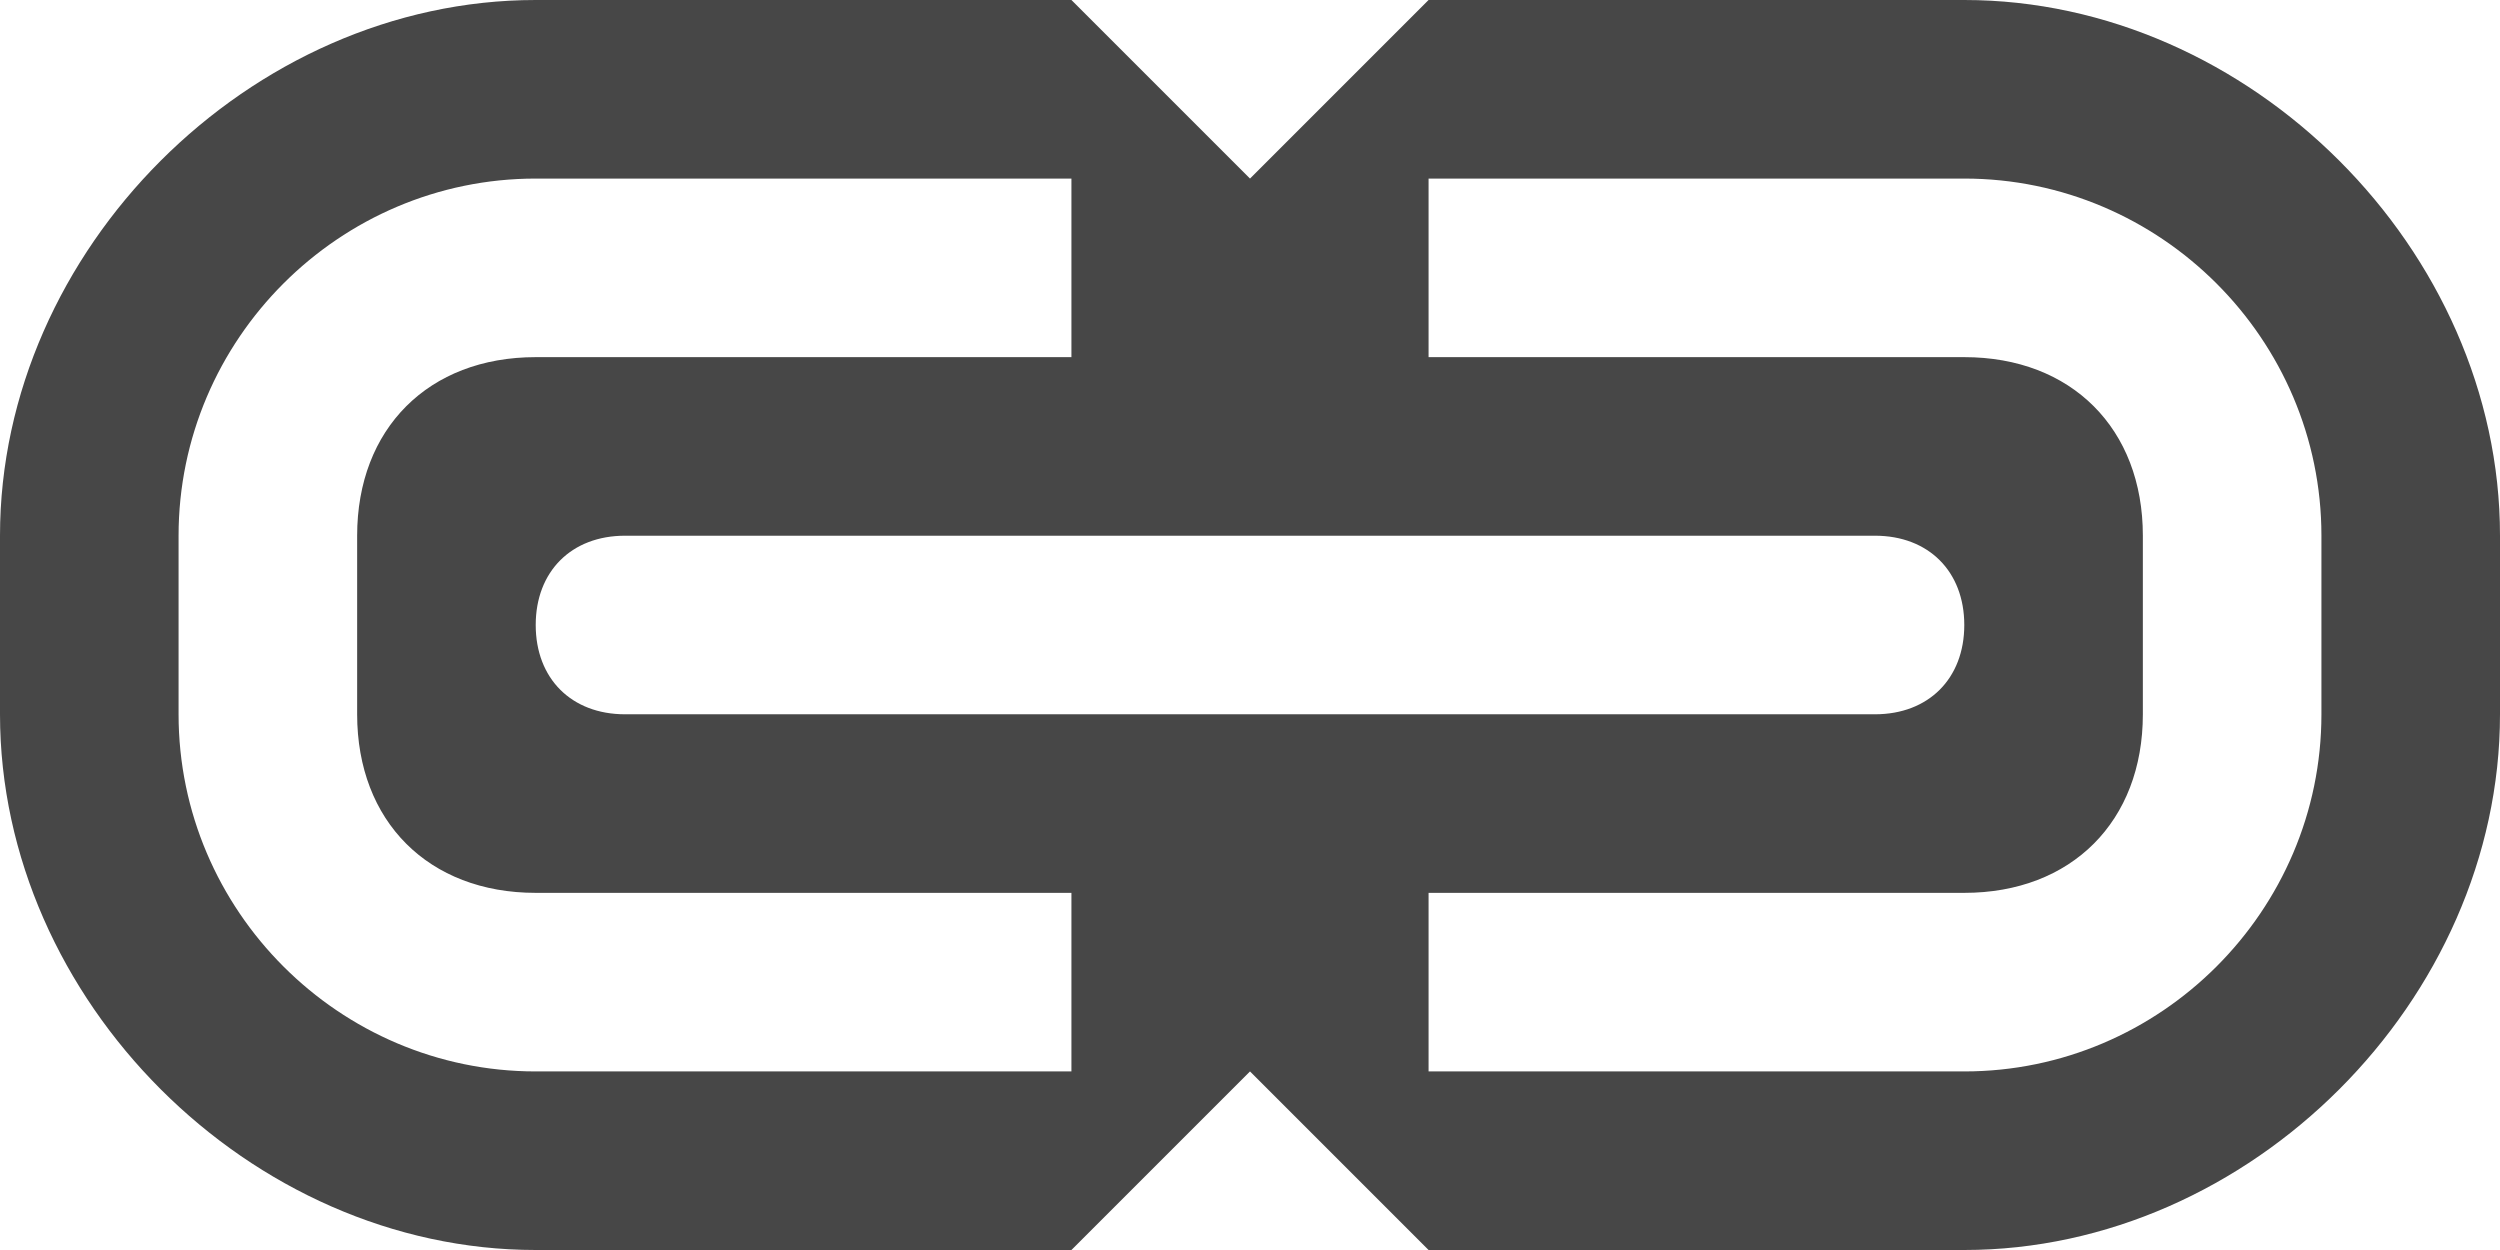
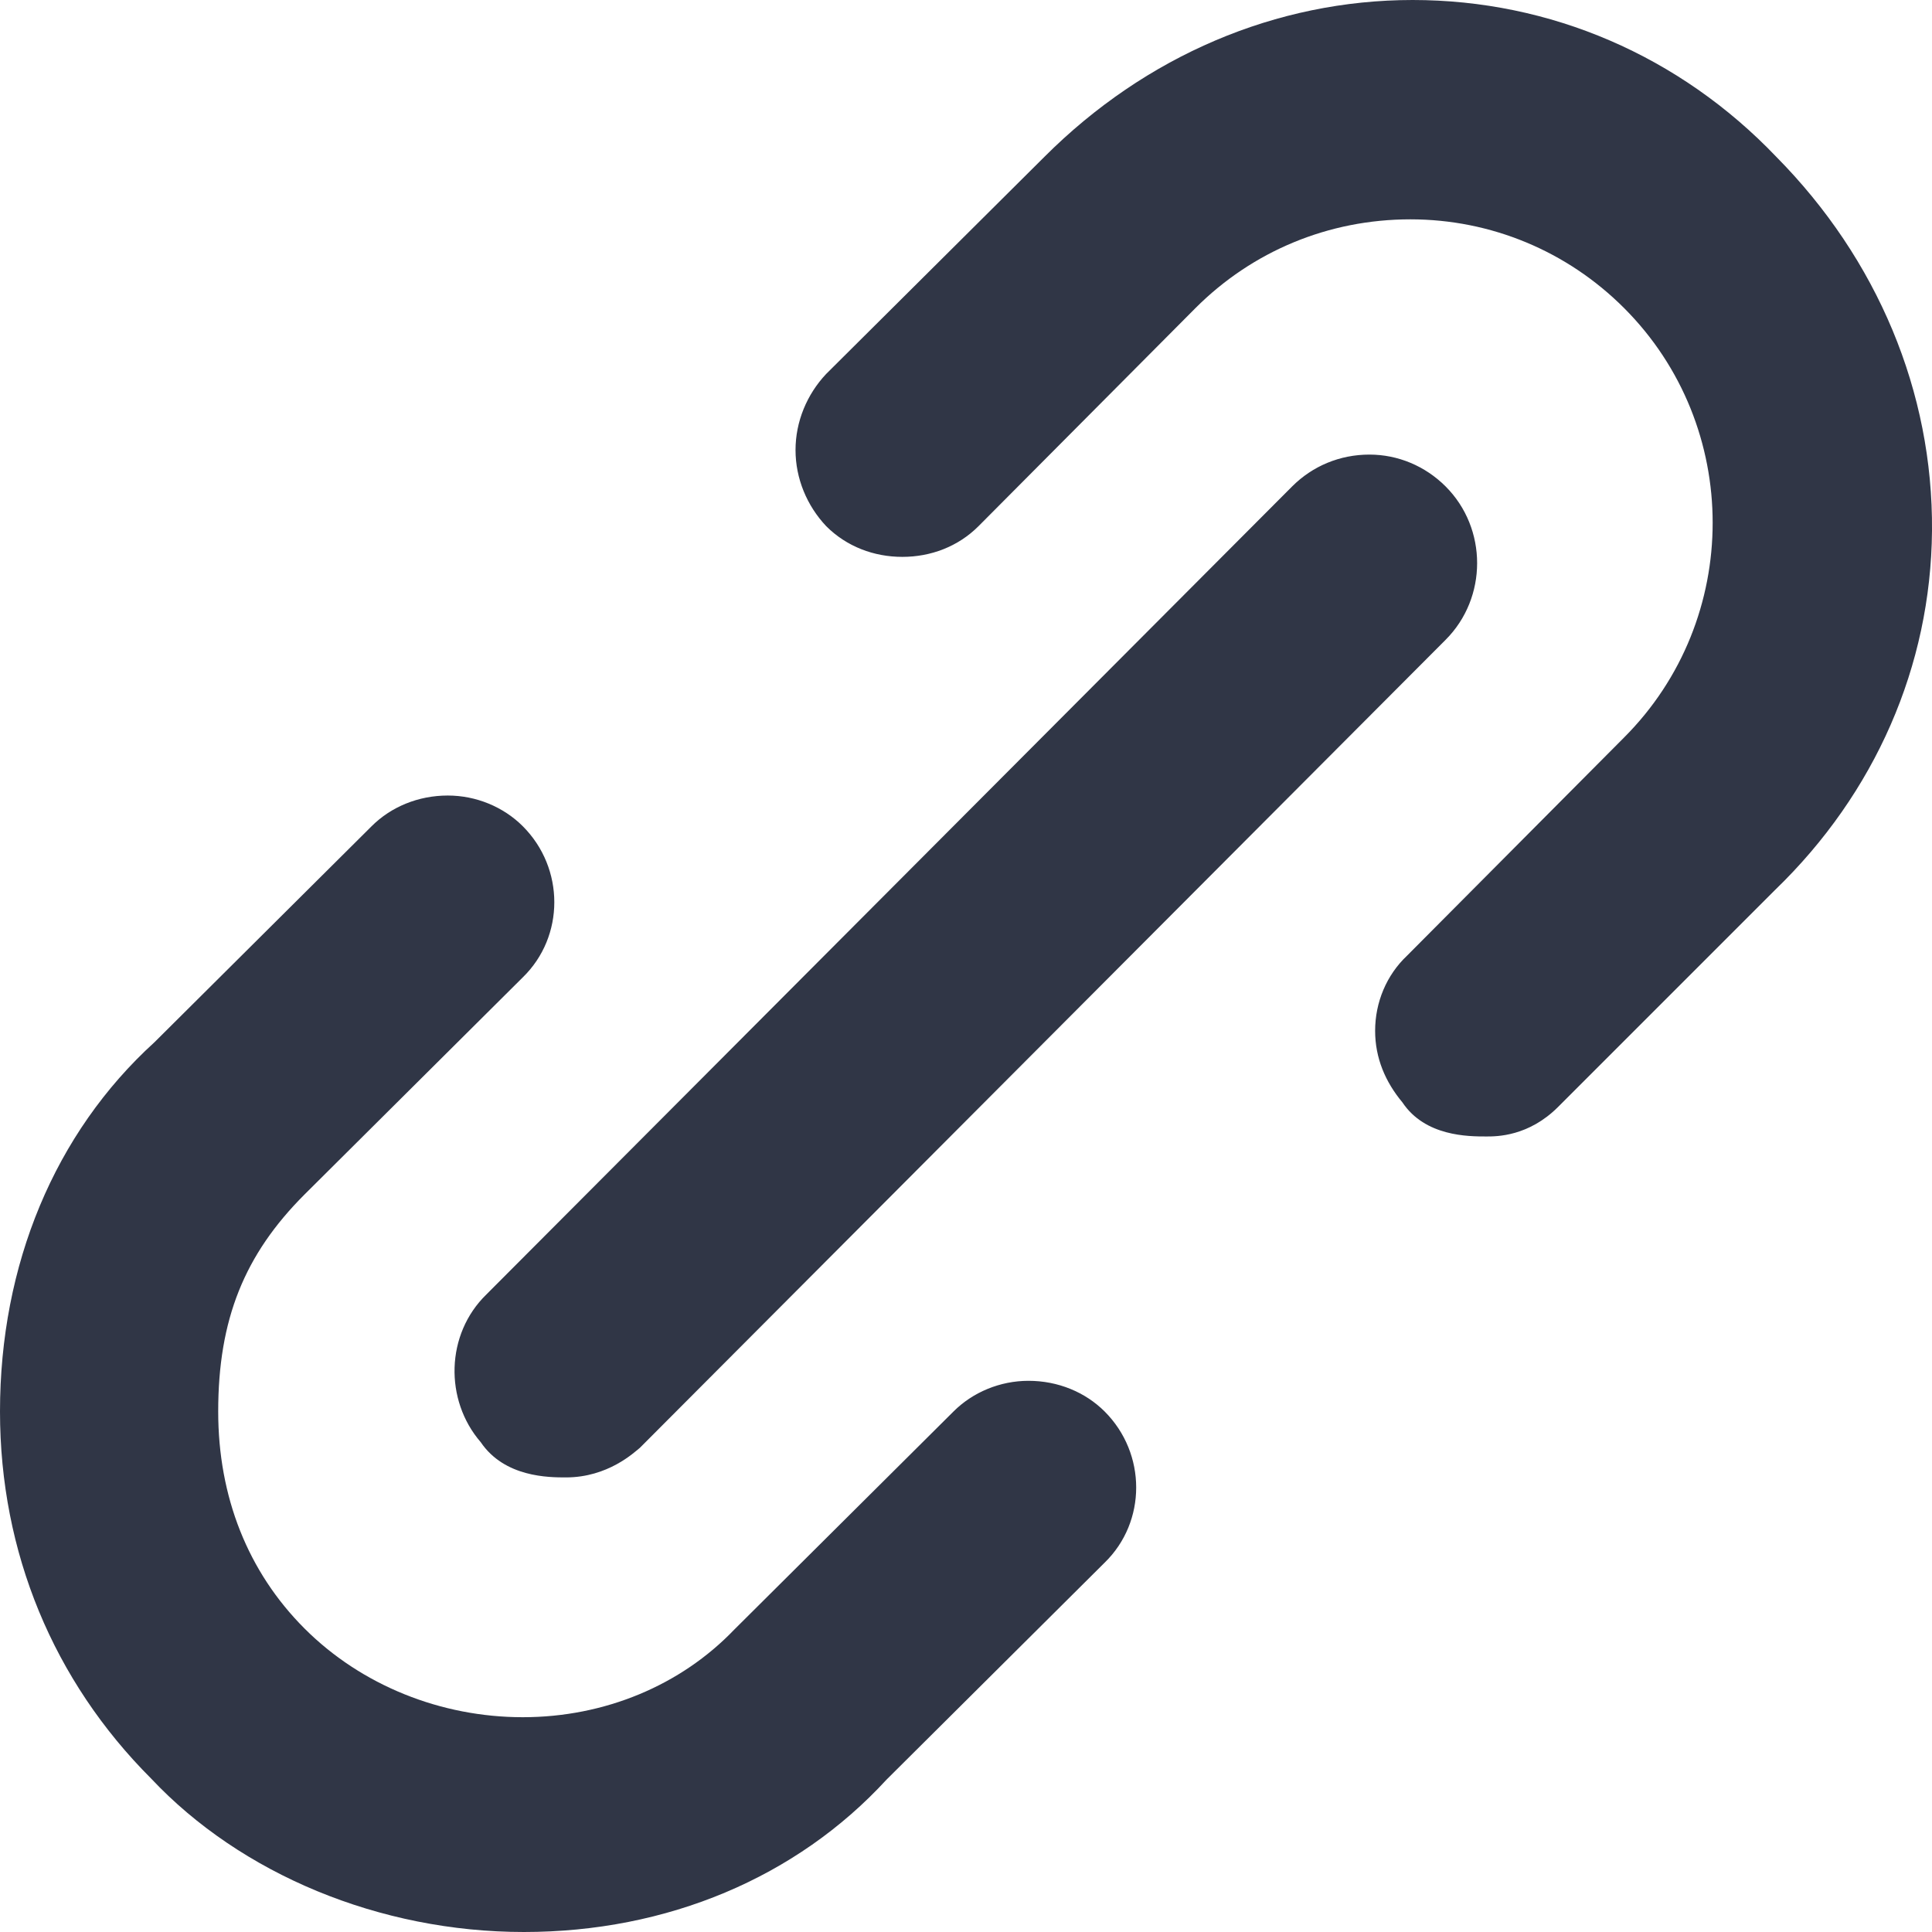
- <svg xmlns="http://www.w3.org/2000/svg" width="14" height="7" viewBox="0 0 14 7" enable-background="new 0 0 14 7">
-   <path fill="#474747" d="m3 0c-1.6 0-3 1.4-3 3v1c0 1.6 1.4 3 3 3h3l1-1 1 1h3c1.6 0 3-1.4 3-3v-1c0-1.6-1.4-3-3-3h-3l-1 1-1-1h-3m0 1h3v1h-3c-.6 0-1 .4-1 1v1c0 .6.4 1 1 1h3v1h-3c-1.1 0-2-.9-2-2v-1c0-1.1.9-2 2-2m5 0h3c1.1 0 2 .9 2 2v1c0 1.1-.9 2-2 2h-3v-1h3c.6 0 1-.4 1-1v-1c0-.6-.4-1-1-1h-3v-1m-4.5 2h7c.3 0 .5.2.5.5 0 .3-.2.5-.5.5h-7c-.3 0-.5-.2-.5-.5 0-.3.2-.5.5-.5" />
+ <svg xmlns="http://www.w3.org/2000/svg" height="17" width="17" viewBox="0 0 17 17">
+   <path fill="#303646" fill-rule="evenodd" d="M 4.61 17 C 3.34 17 2.12 16.49 1.33 15.65 C 0.47 14.79 0 13.66 0 12.42 C 0 11.13 0.48 9.97 1.36 9.17 L 3.27 7.27 C 3.44 7.1 3.68 7 3.94 7 C 4.19 7 4.43 7.1 4.6 7.27 C 4.97 7.64 4.97 8.24 4.6 8.6 L 2.68 10.51 C 2.15 11.04 1.92 11.61 1.92 12.42 C 1.92 13.17 2.18 13.83 2.68 14.33 C 3.18 14.83 3.88 15.11 4.6 15.11 C 5.32 15.11 5.99 14.83 6.46 14.34 L 8.39 12.42 C 8.56 12.25 8.8 12.15 9.05 12.15 C 9.31 12.15 9.55 12.25 9.72 12.42 C 10.09 12.79 10.09 13.39 9.72 13.75 L 7.8 15.66 C 7.01 16.52 5.87 17 4.61 17 Z M 13.08 10 C 12.92 10 12.54 10 12.34 9.7 C 12.19 9.52 12.1 9.31 12.1 9.07 C 12.1 8.82 12.2 8.58 12.38 8.41 L 14.29 6.49 C 15.33 5.45 15.33 3.75 14.29 2.71 C 13.79 2.21 13.12 1.93 12.41 1.93 C 11.69 1.93 11.02 2.21 10.52 2.71 L 8.61 4.63 C 8.43 4.81 8.19 4.9 7.94 4.9 C 7.69 4.9 7.45 4.81 7.27 4.63 C 7.1 4.45 7 4.21 7 3.96 C 7 3.71 7.1 3.47 7.27 3.29 L 9.19 1.38 C 10.08 0.49 11.23 0 12.43 0 C 13.64 0 14.78 0.49 15.63 1.38 C 16.52 2.28 17.01 3.45 17 4.67 C 16.99 5.86 16.5 6.98 15.62 7.83 L 13.71 9.74 C 13.45 10 13.17 10 13.08 10 Z M 4.98 13 C 4.83 13 4.44 13 4.23 12.69 C 3.91 12.32 3.92 11.74 4.28 11.39 L 11.37 4.28 C 11.55 4.1 11.79 4 12.05 4 C 12.3 4 12.54 4.1 12.72 4.28 C 13.09 4.65 13.09 5.26 12.72 5.63 L 5.63 12.74 C 5.58 12.78 5.35 13 4.98 13 Z M 4.98 13" />
</svg>
